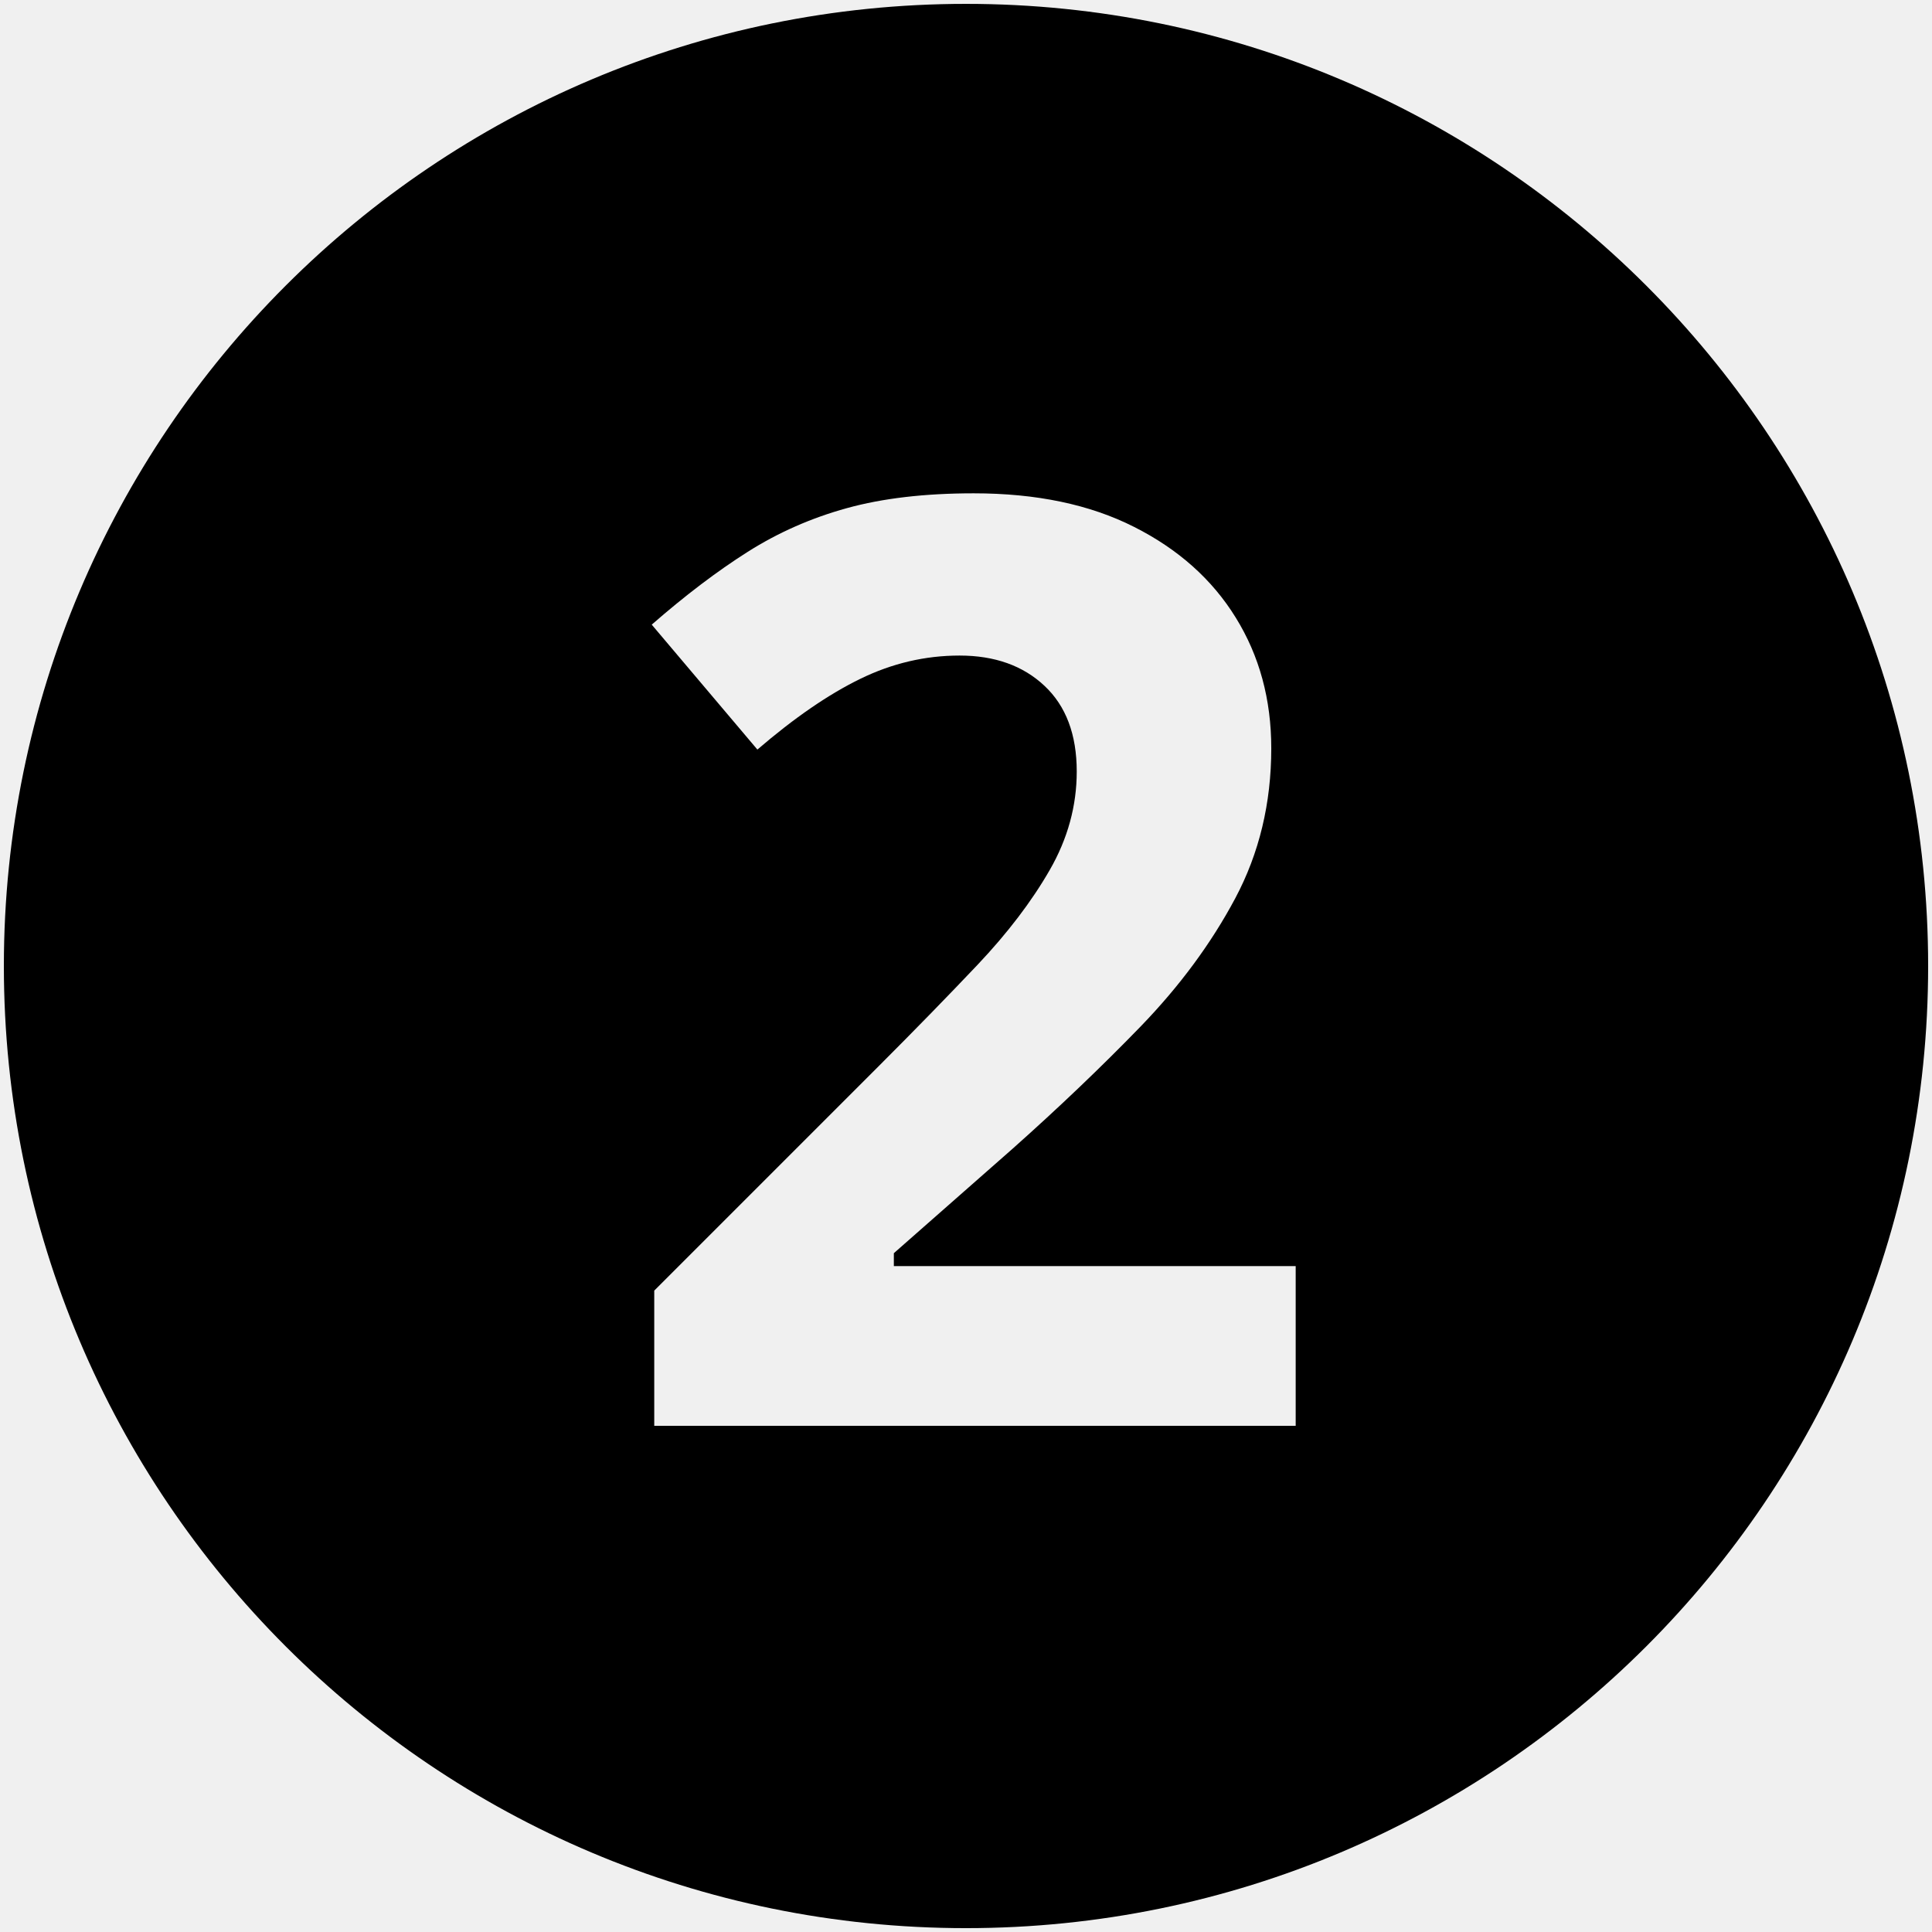
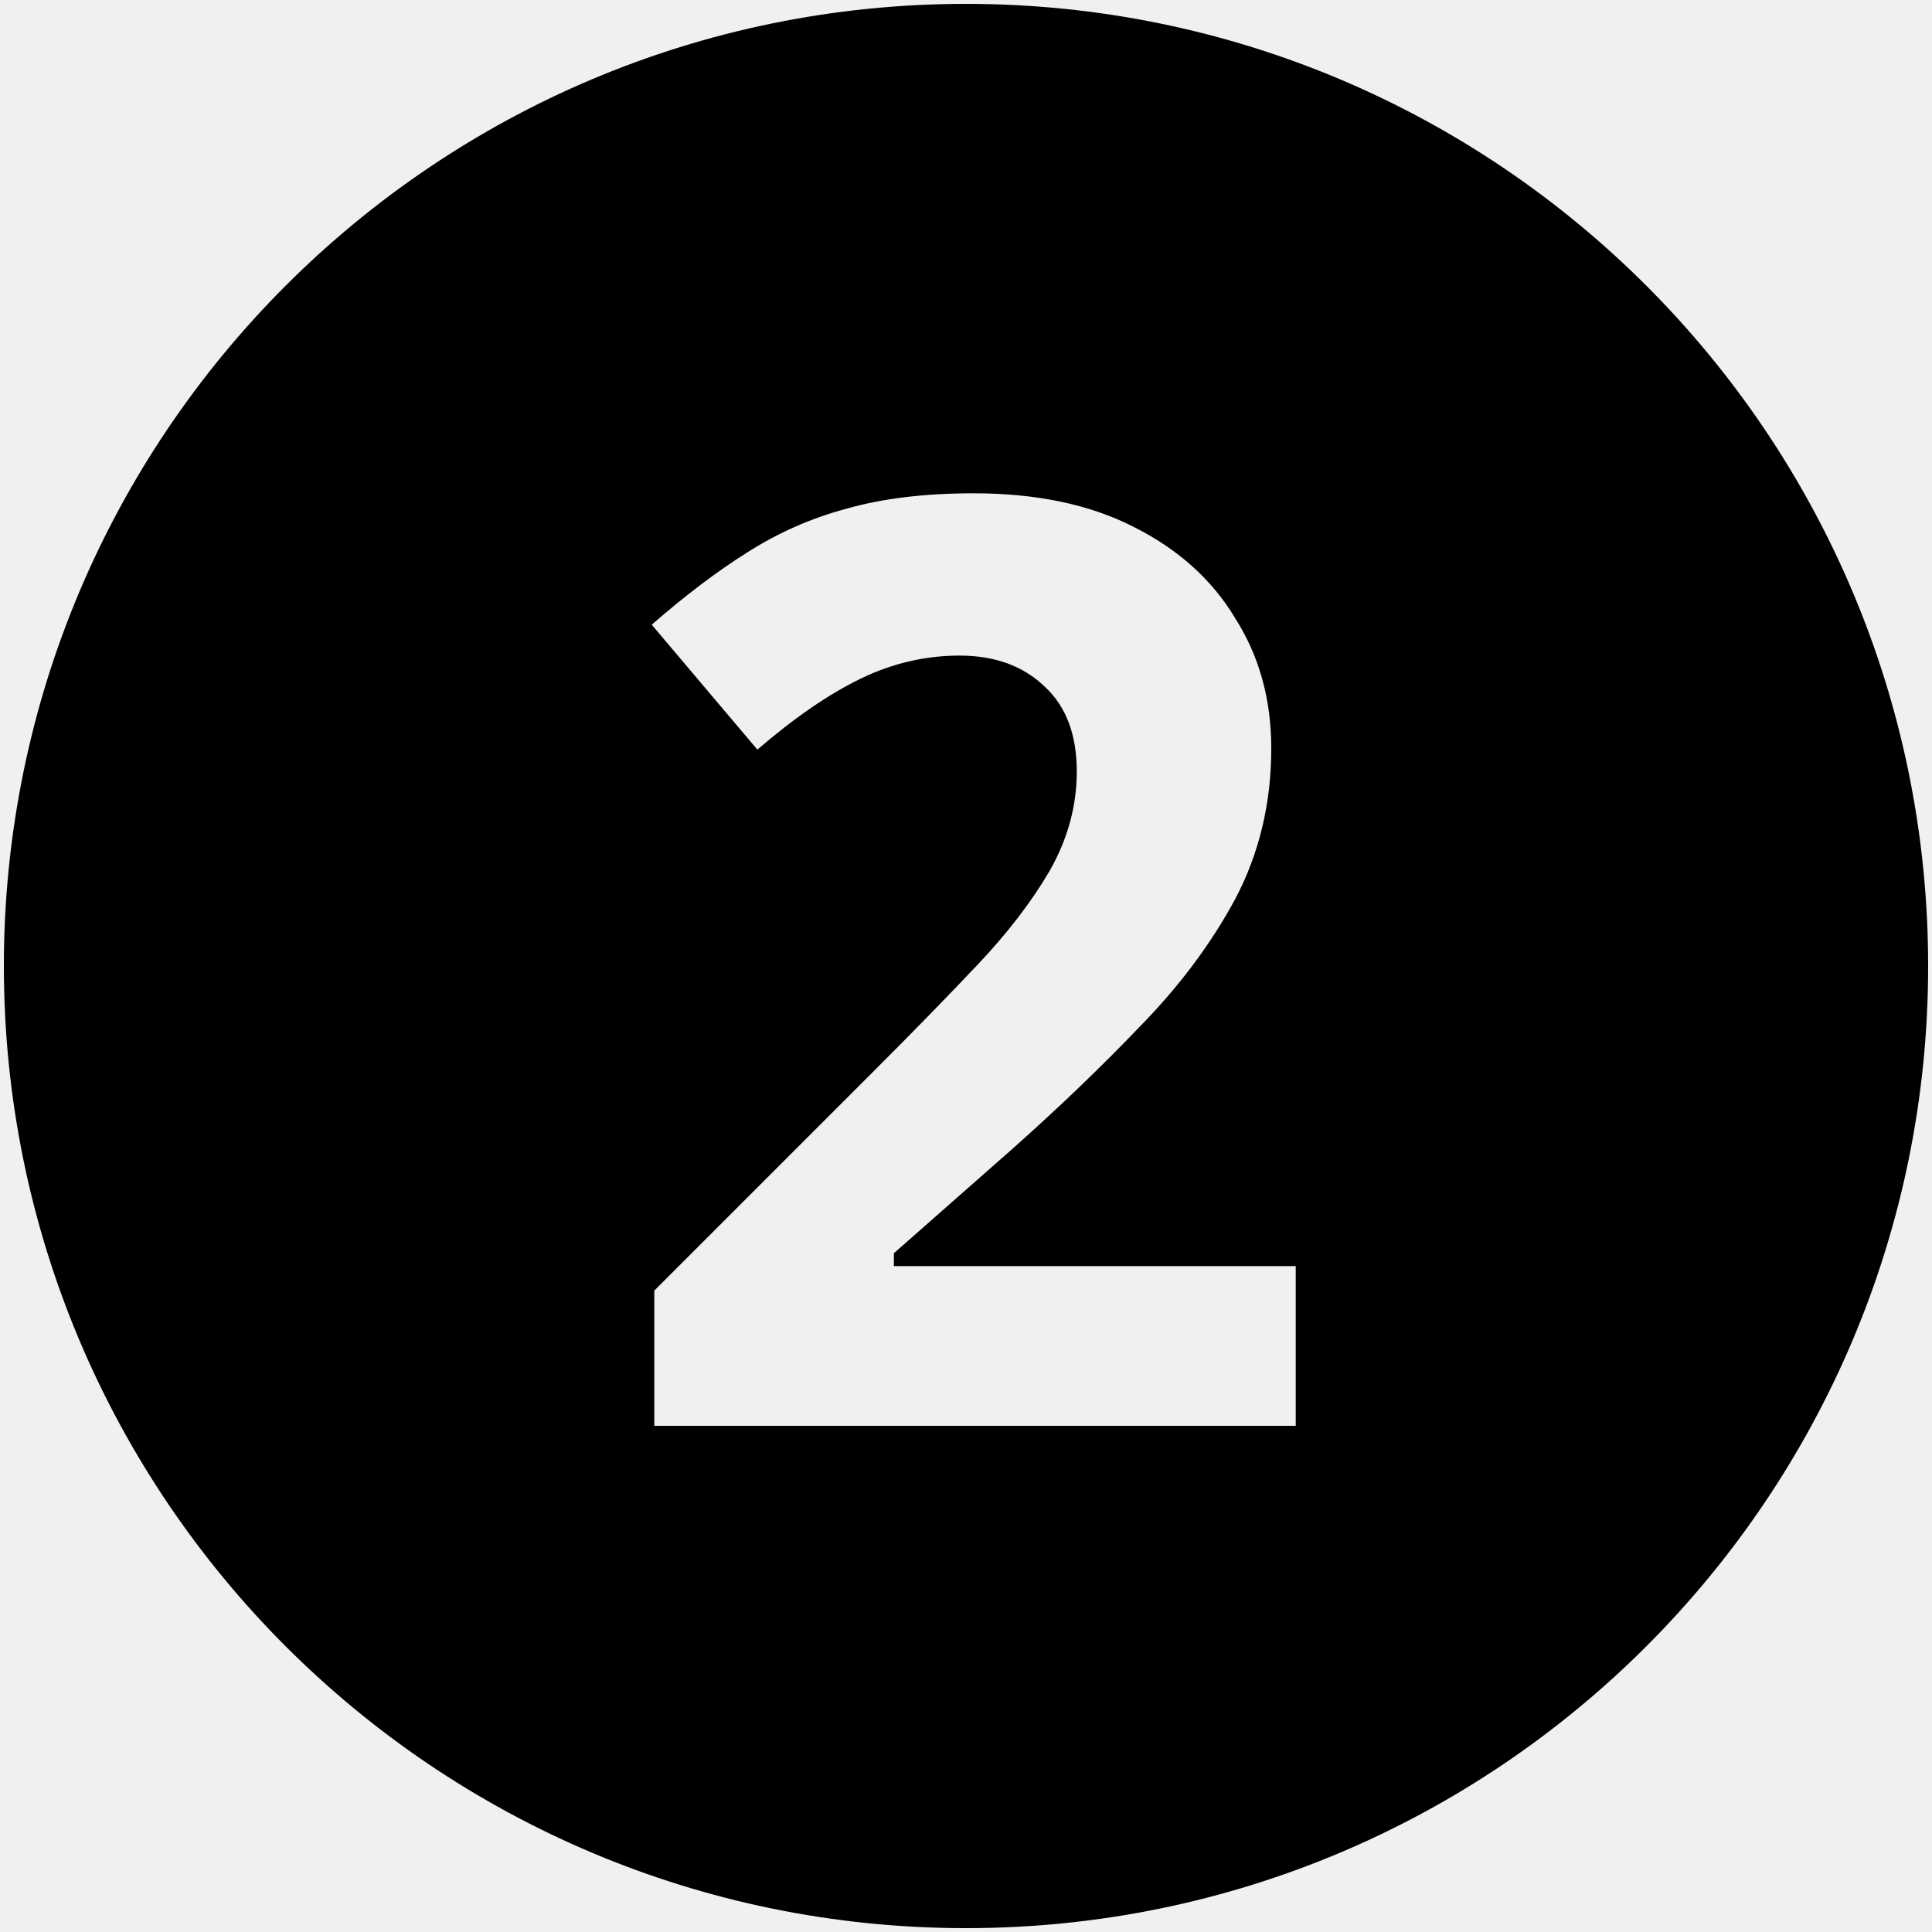
<svg xmlns="http://www.w3.org/2000/svg" width="1000" height="1000" viewBox="0 0 264.583 264.583" version="1.1" id="svg1">
  <defs id="defs1">
-     <mask maskUnits="userSpaceOnUse" id="mask-powermask-path-effect3">
-       <path id="mask-powermask-path-effect3_box" style="fill:#ffffff;fill-opacity:1" d="M -0.471,-0.471 H 265.054 V 265.054 H -0.471 Z" />
-       <text xml:space="preserve" style="font-style:normal;font-variant:normal;font-weight:bold;font-stretch:normal;font-size:176.389px;line-height:0.8;font-family:'Noto Sans Mono';-inkscape-font-specification:'Noto Sans Mono, Bold';font-variant-ligatures:normal;font-variant-caps:normal;font-variant-numeric:normal;font-variant-east-asian:normal;fill:#000000;fill-opacity:1;stroke:none;stroke-width:13.229;paint-order:markers stroke fill" x="79.551" y="195.263" id="text2">
-         <tspan id="tspan2" style="font-style:normal;font-variant:normal;font-weight:bold;font-stretch:normal;font-size:176.389px;font-family:'Noto Sans Mono';-inkscape-font-specification:'Noto Sans Mono, Bold';font-variant-ligatures:normal;font-variant-caps:normal;font-variant-numeric:normal;font-variant-east-asian:normal;fill:#000000;fill-opacity:1;stroke-width:13.229" x="79.551" y="195.263">2</tspan>
-       </text>
+     <mask maskUnits="userSpaceOnUse" id="mask-powermask-path-effect4">
+       <path id="mask-powermask-path-effect4_box" style="fill:#ffffff;fill-opacity:1" d="M -0.471,-0.471 H 265.054 V 265.054 H -0.471 Z" />
+       <path d="M 89.606,195.263 V 176.742 l 30.692,-30.692 q 7.408,-7.408 13.582,-13.935 6.174,-6.526 9.878,-12.876 3.704,-6.526 3.704,-13.582 0,-7.585 -4.41,-11.642 -4.41,-4.233 -11.642,-4.233 -7.056,0 -13.582,3.175 -6.526,3.175 -14.111,9.701 L 89.253,85.549 q 6.879,-5.997 13.053,-9.878 6.35,-4.057 13.582,-5.997 7.408,-2.117 17.463,-2.117 12.876,0 21.872,4.586 9.172,4.586 13.935,12.524 4.939,7.761 4.939,17.815 0,11.289 -4.939,20.638 -4.939,9.172 -13.053,17.463 -7.938,8.29 -17.463,16.757 l -16.228,14.288 v 1.764 h 55.033 v 21.872 z" id="path4" style="font-weight:bold;font-size:176.389px;line-height:0.8;font-family:'Noto Sans Mono';-inkscape-font-specification:'Noto Sans Mono, Bold';fill:#000000;fill-opacity:1;fill:#000000;stroke-width:13.229;paint-order:markers stroke fill" aria-label="2" />
    </mask>
  </defs>
-   <path style="fill:#000000;fill-opacity:1;stroke:#000000;stroke-width:23.833;stroke-dasharray:none;stroke-opacity:1" id="path3" mask="url(#mask-powermask-path-effect3)" d="M 252.138,132.292 A 119.846,119.846 0 0 1 132.292,252.138 119.846,119.846 0 0 1 12.446,132.292 119.846,119.846 0 0 1 132.292,12.446 119.846,119.846 0 0 1 252.138,132.292 Z" />
+   <path style="fill:#000000;fill-opacity:1;stroke:#000000;stroke-width:23.833;stroke-dasharray:none;stroke-opacity:1" id="path3" mask="url(#mask-powermask-path-effect4)" d="M 252.138,132.292 A 119.846,119.846 0 0 1 132.292,252.138 119.846,119.846 0 0 1 12.446,132.292 119.846,119.846 0 0 1 132.292,12.446 119.846,119.846 0 0 1 252.138,132.292 Z" />
</svg>
